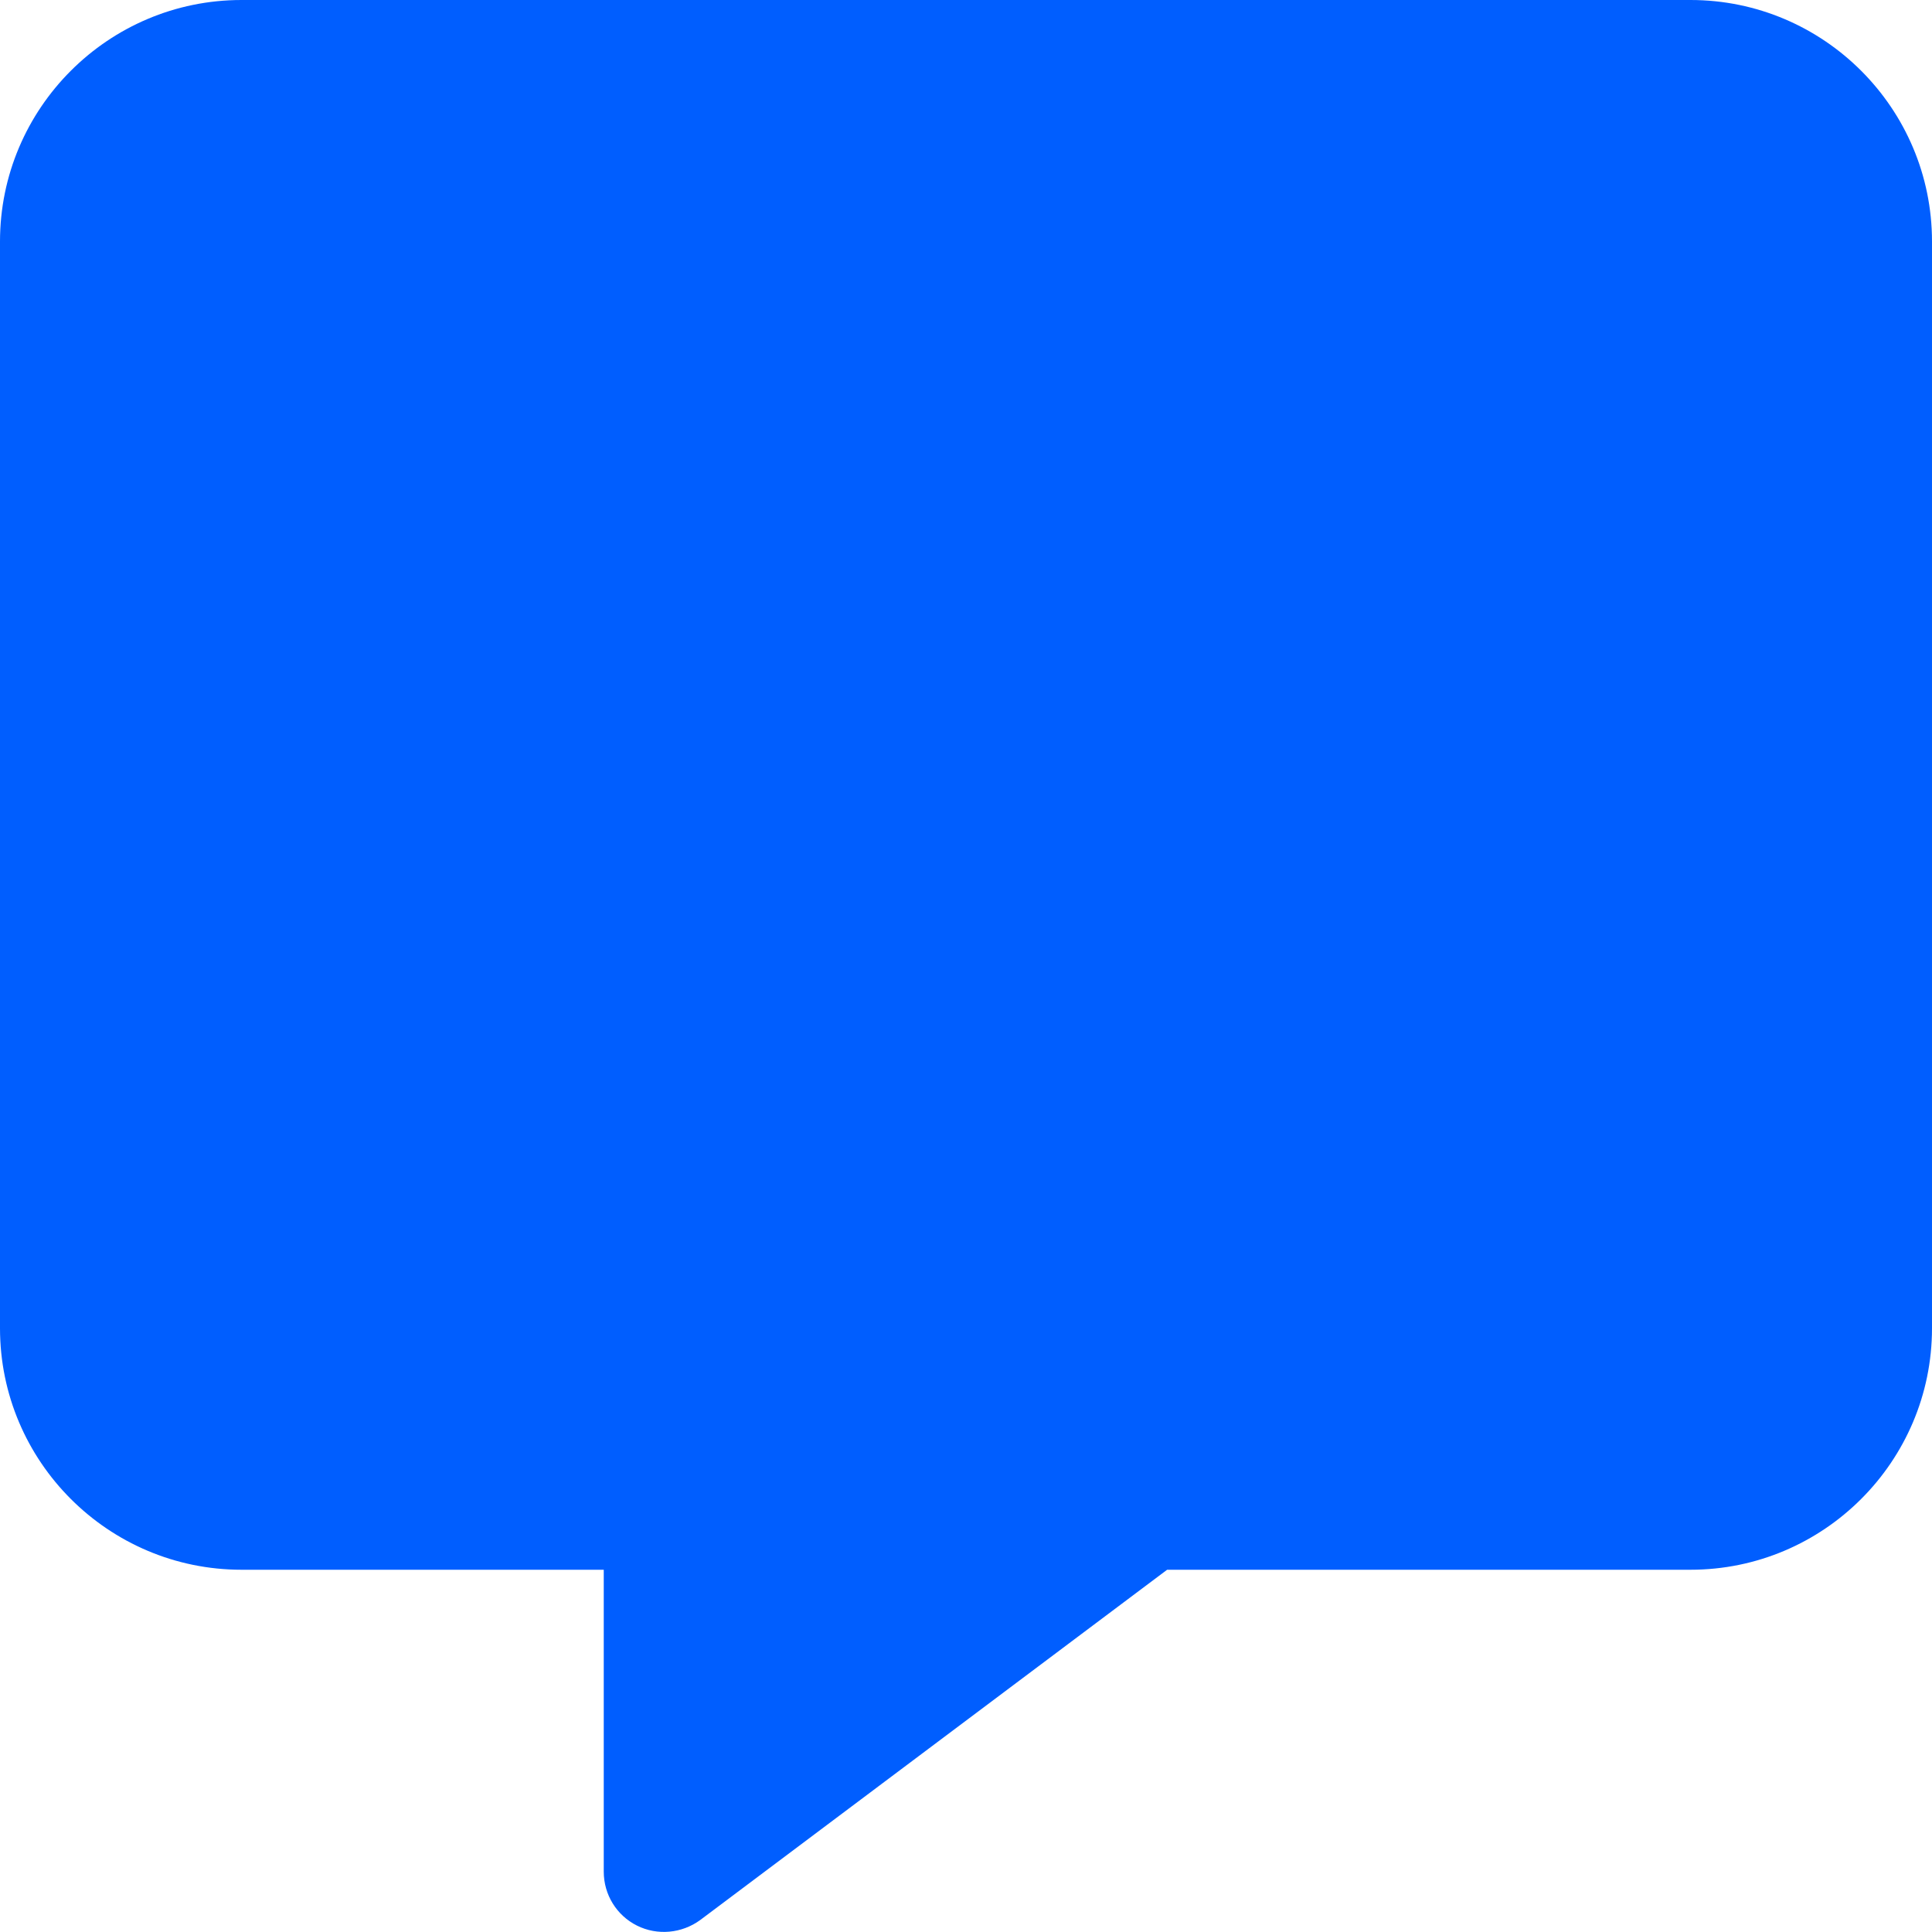
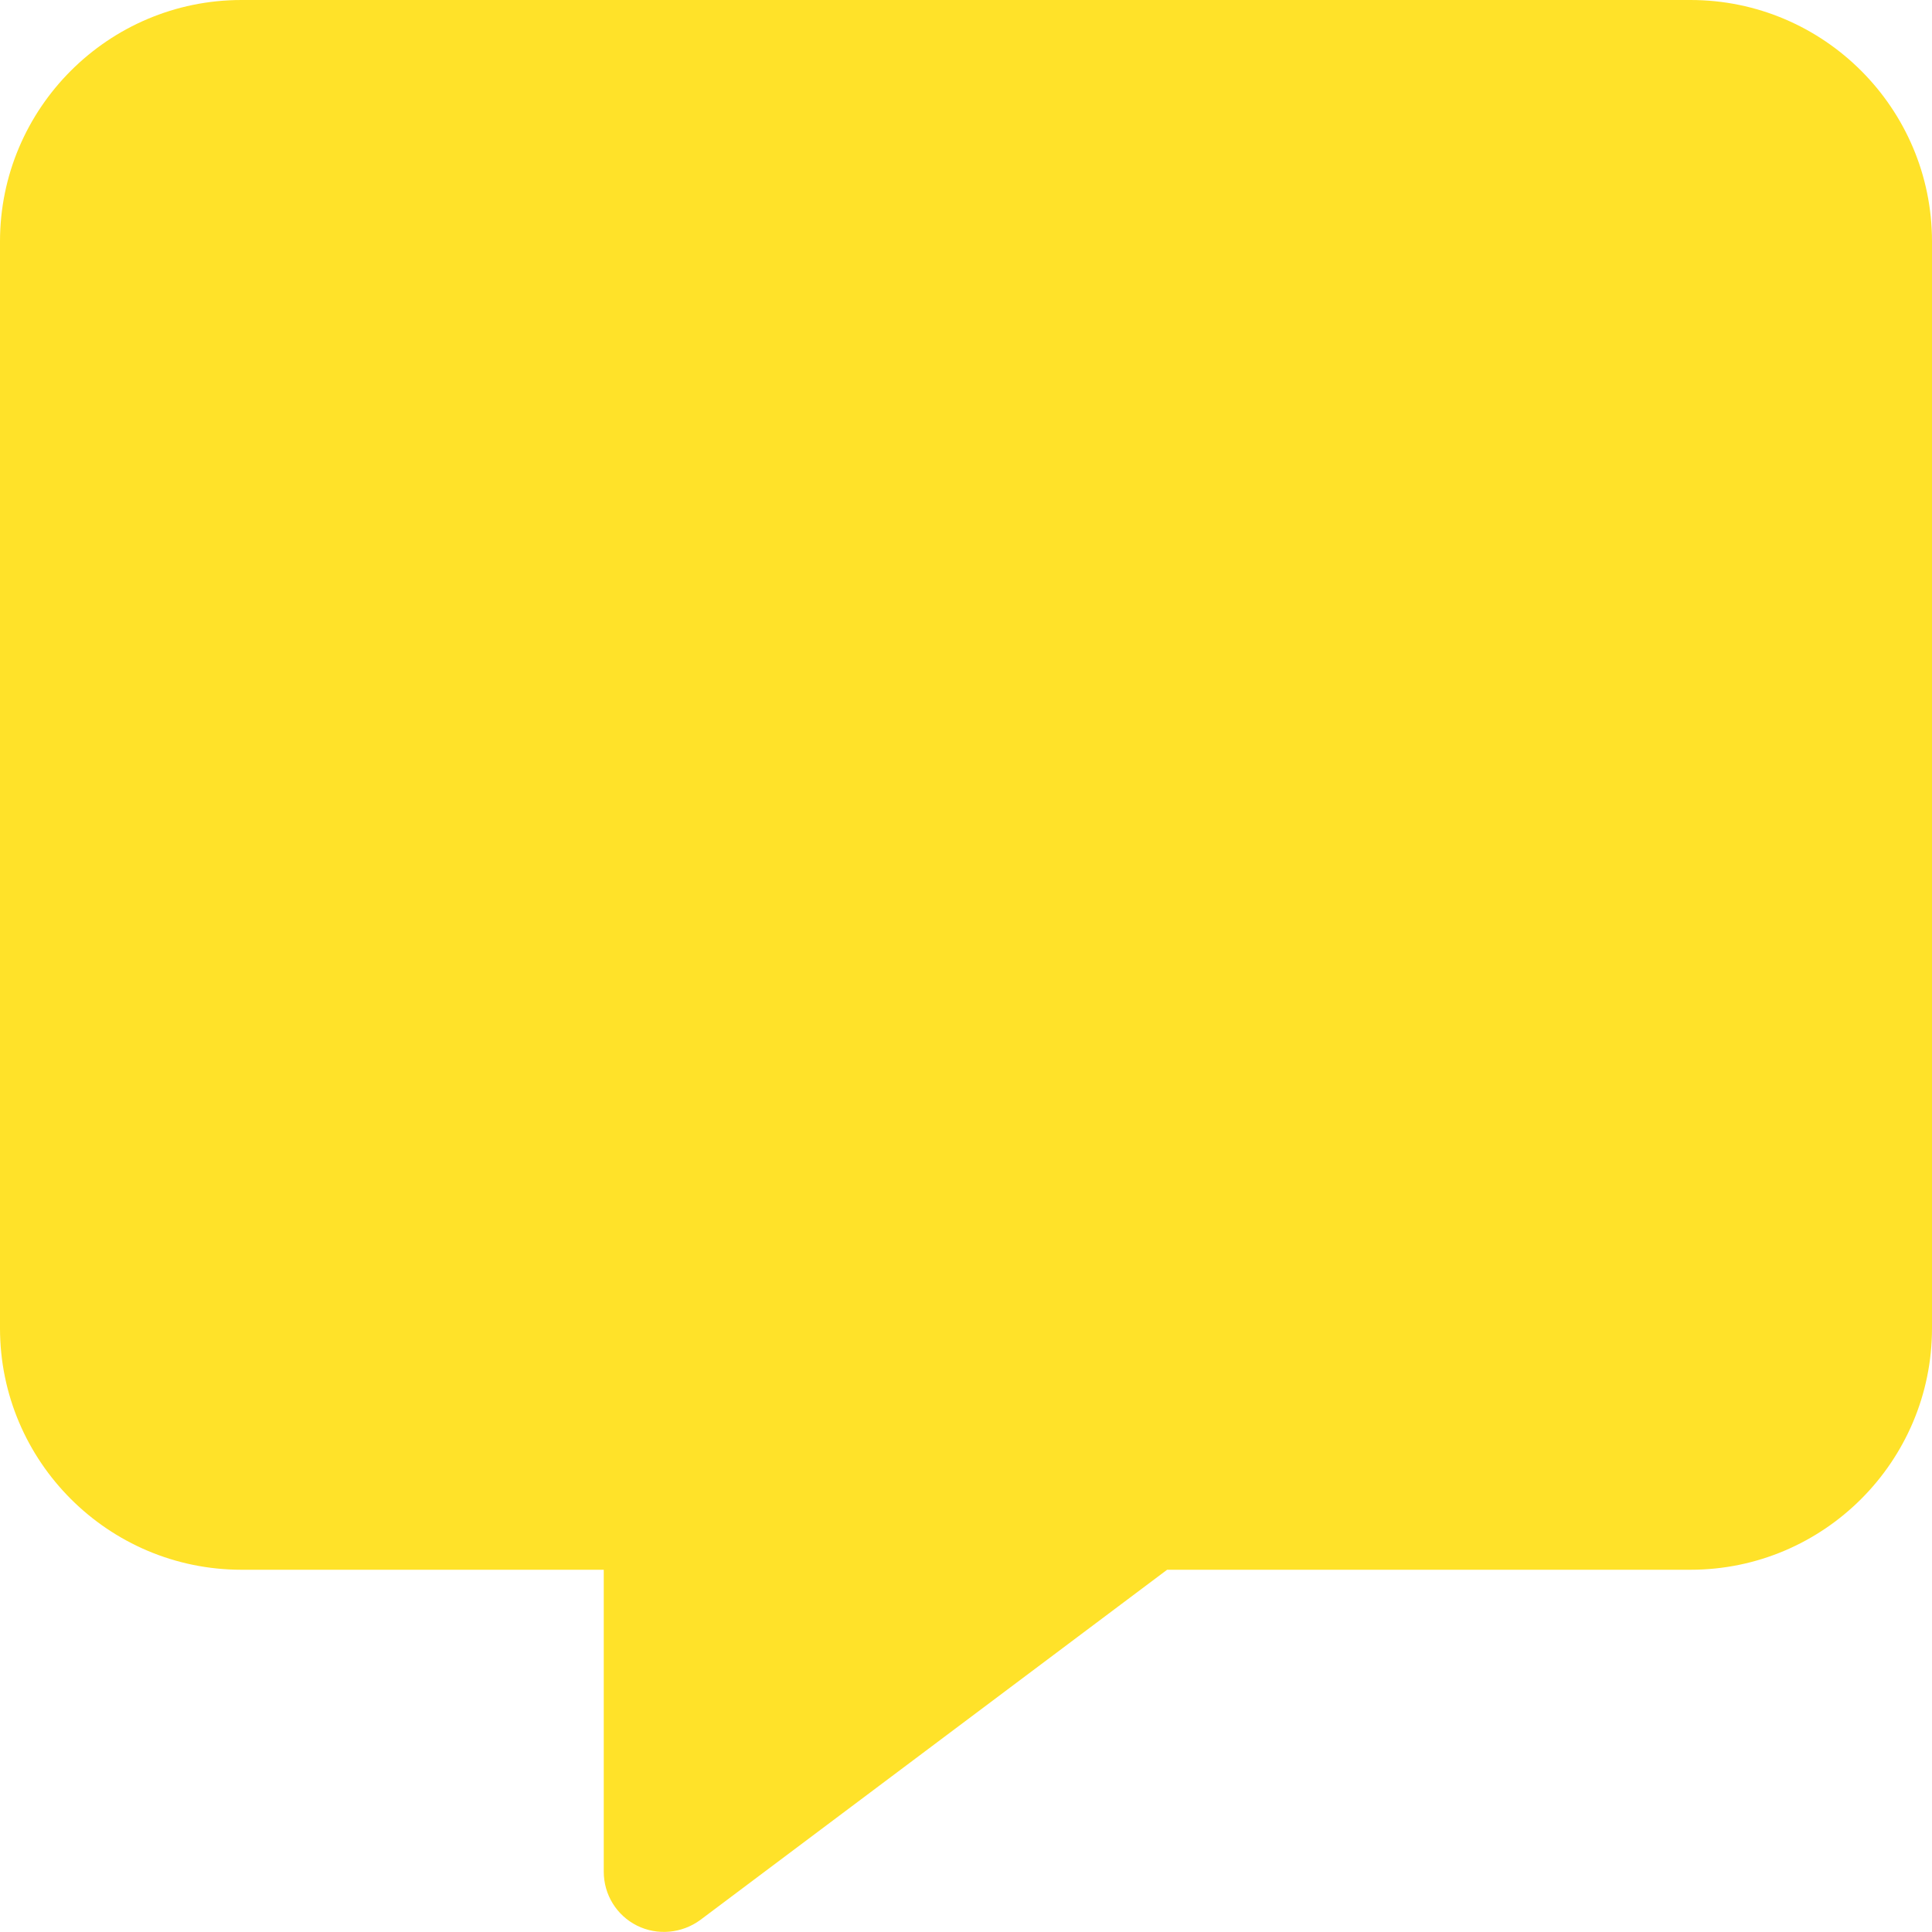
<svg xmlns="http://www.w3.org/2000/svg" height="16" width="16" viewBox="0 0 512 512">
-   <path fill="#005eff" d="M64 0C28.7 0 0 28.7 0 64V352c0 35.3 28.7 64 64 64h96v80c0 6.1 3.4 11.6 8.8 14.3s11.9 2.1 16.8-1.5L309.3 416H448c35.3 0 64-28.7 64-64V64c0-35.3-28.7-64-64-64H64z" />
+   <path fill="#ffe229" d="M64 0C28.7 0 0 28.7 0 64V352c0 35.3 28.7 64 64 64h96v80c0 6.1 3.4 11.6 8.8 14.3s11.9 2.1 16.8-1.5L309.3 416H448c35.3 0 64-28.7 64-64V64c0-35.3-28.7-64-64-64H64z" />
</svg>
